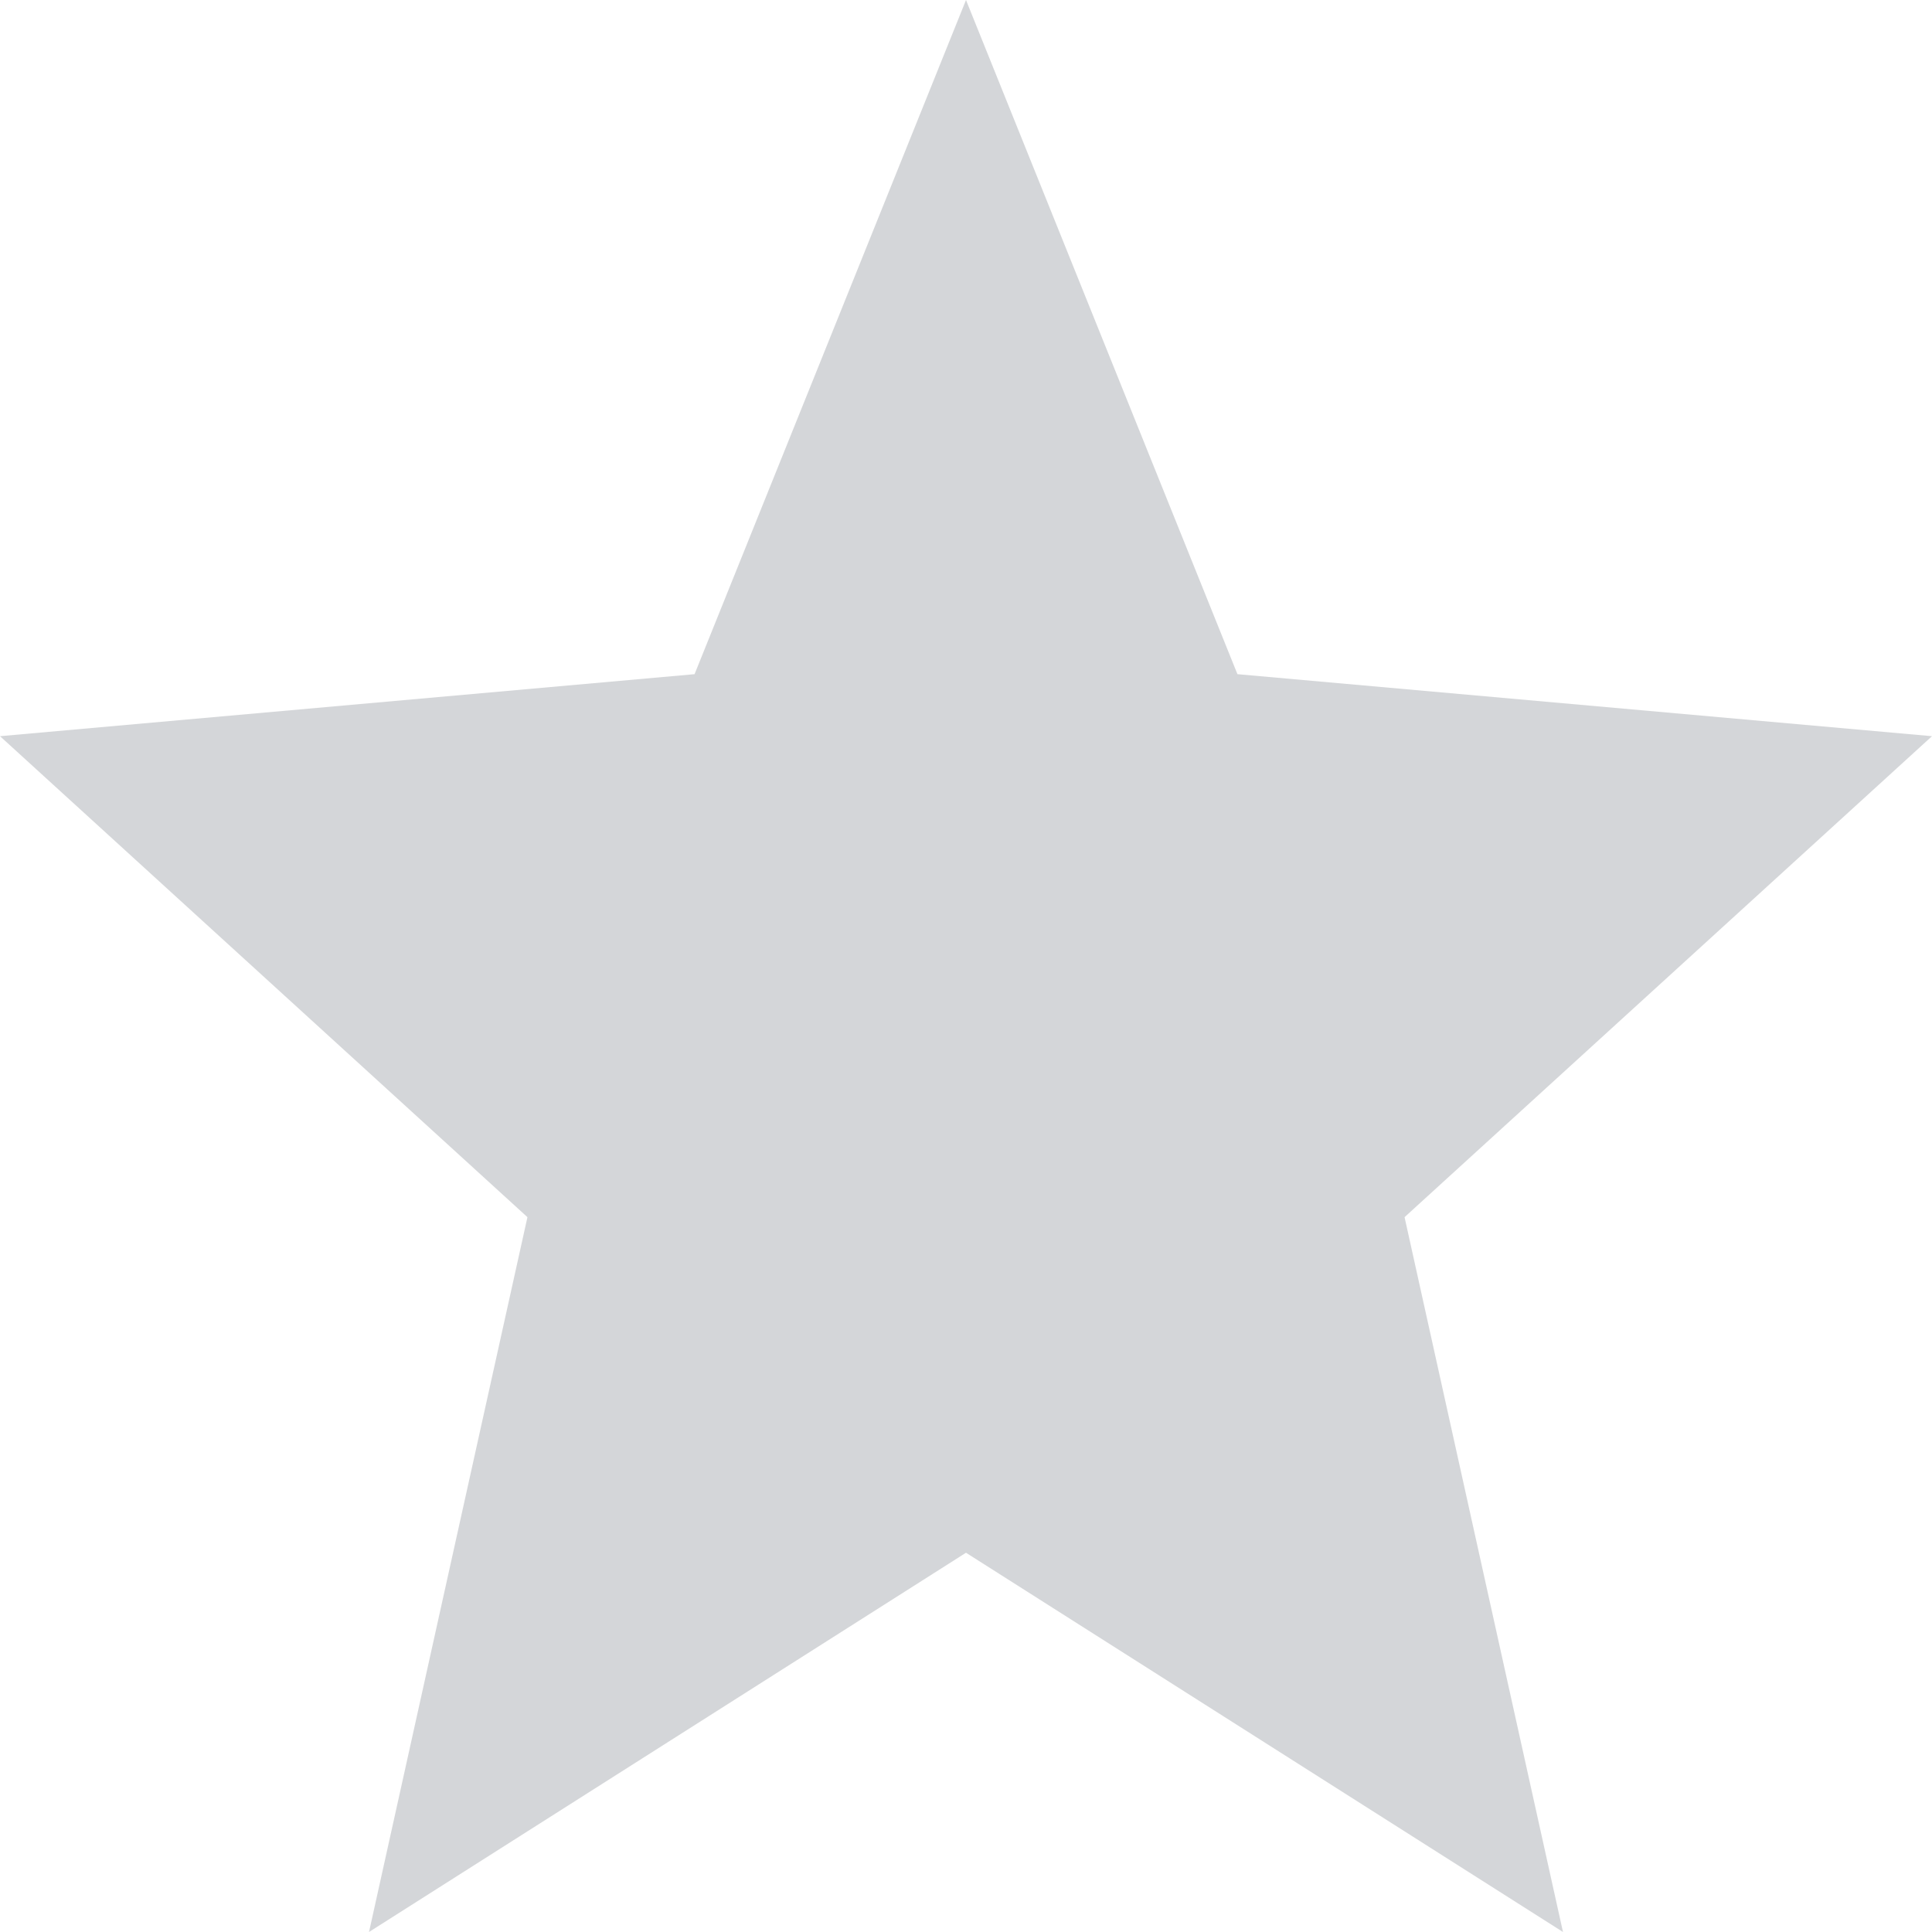
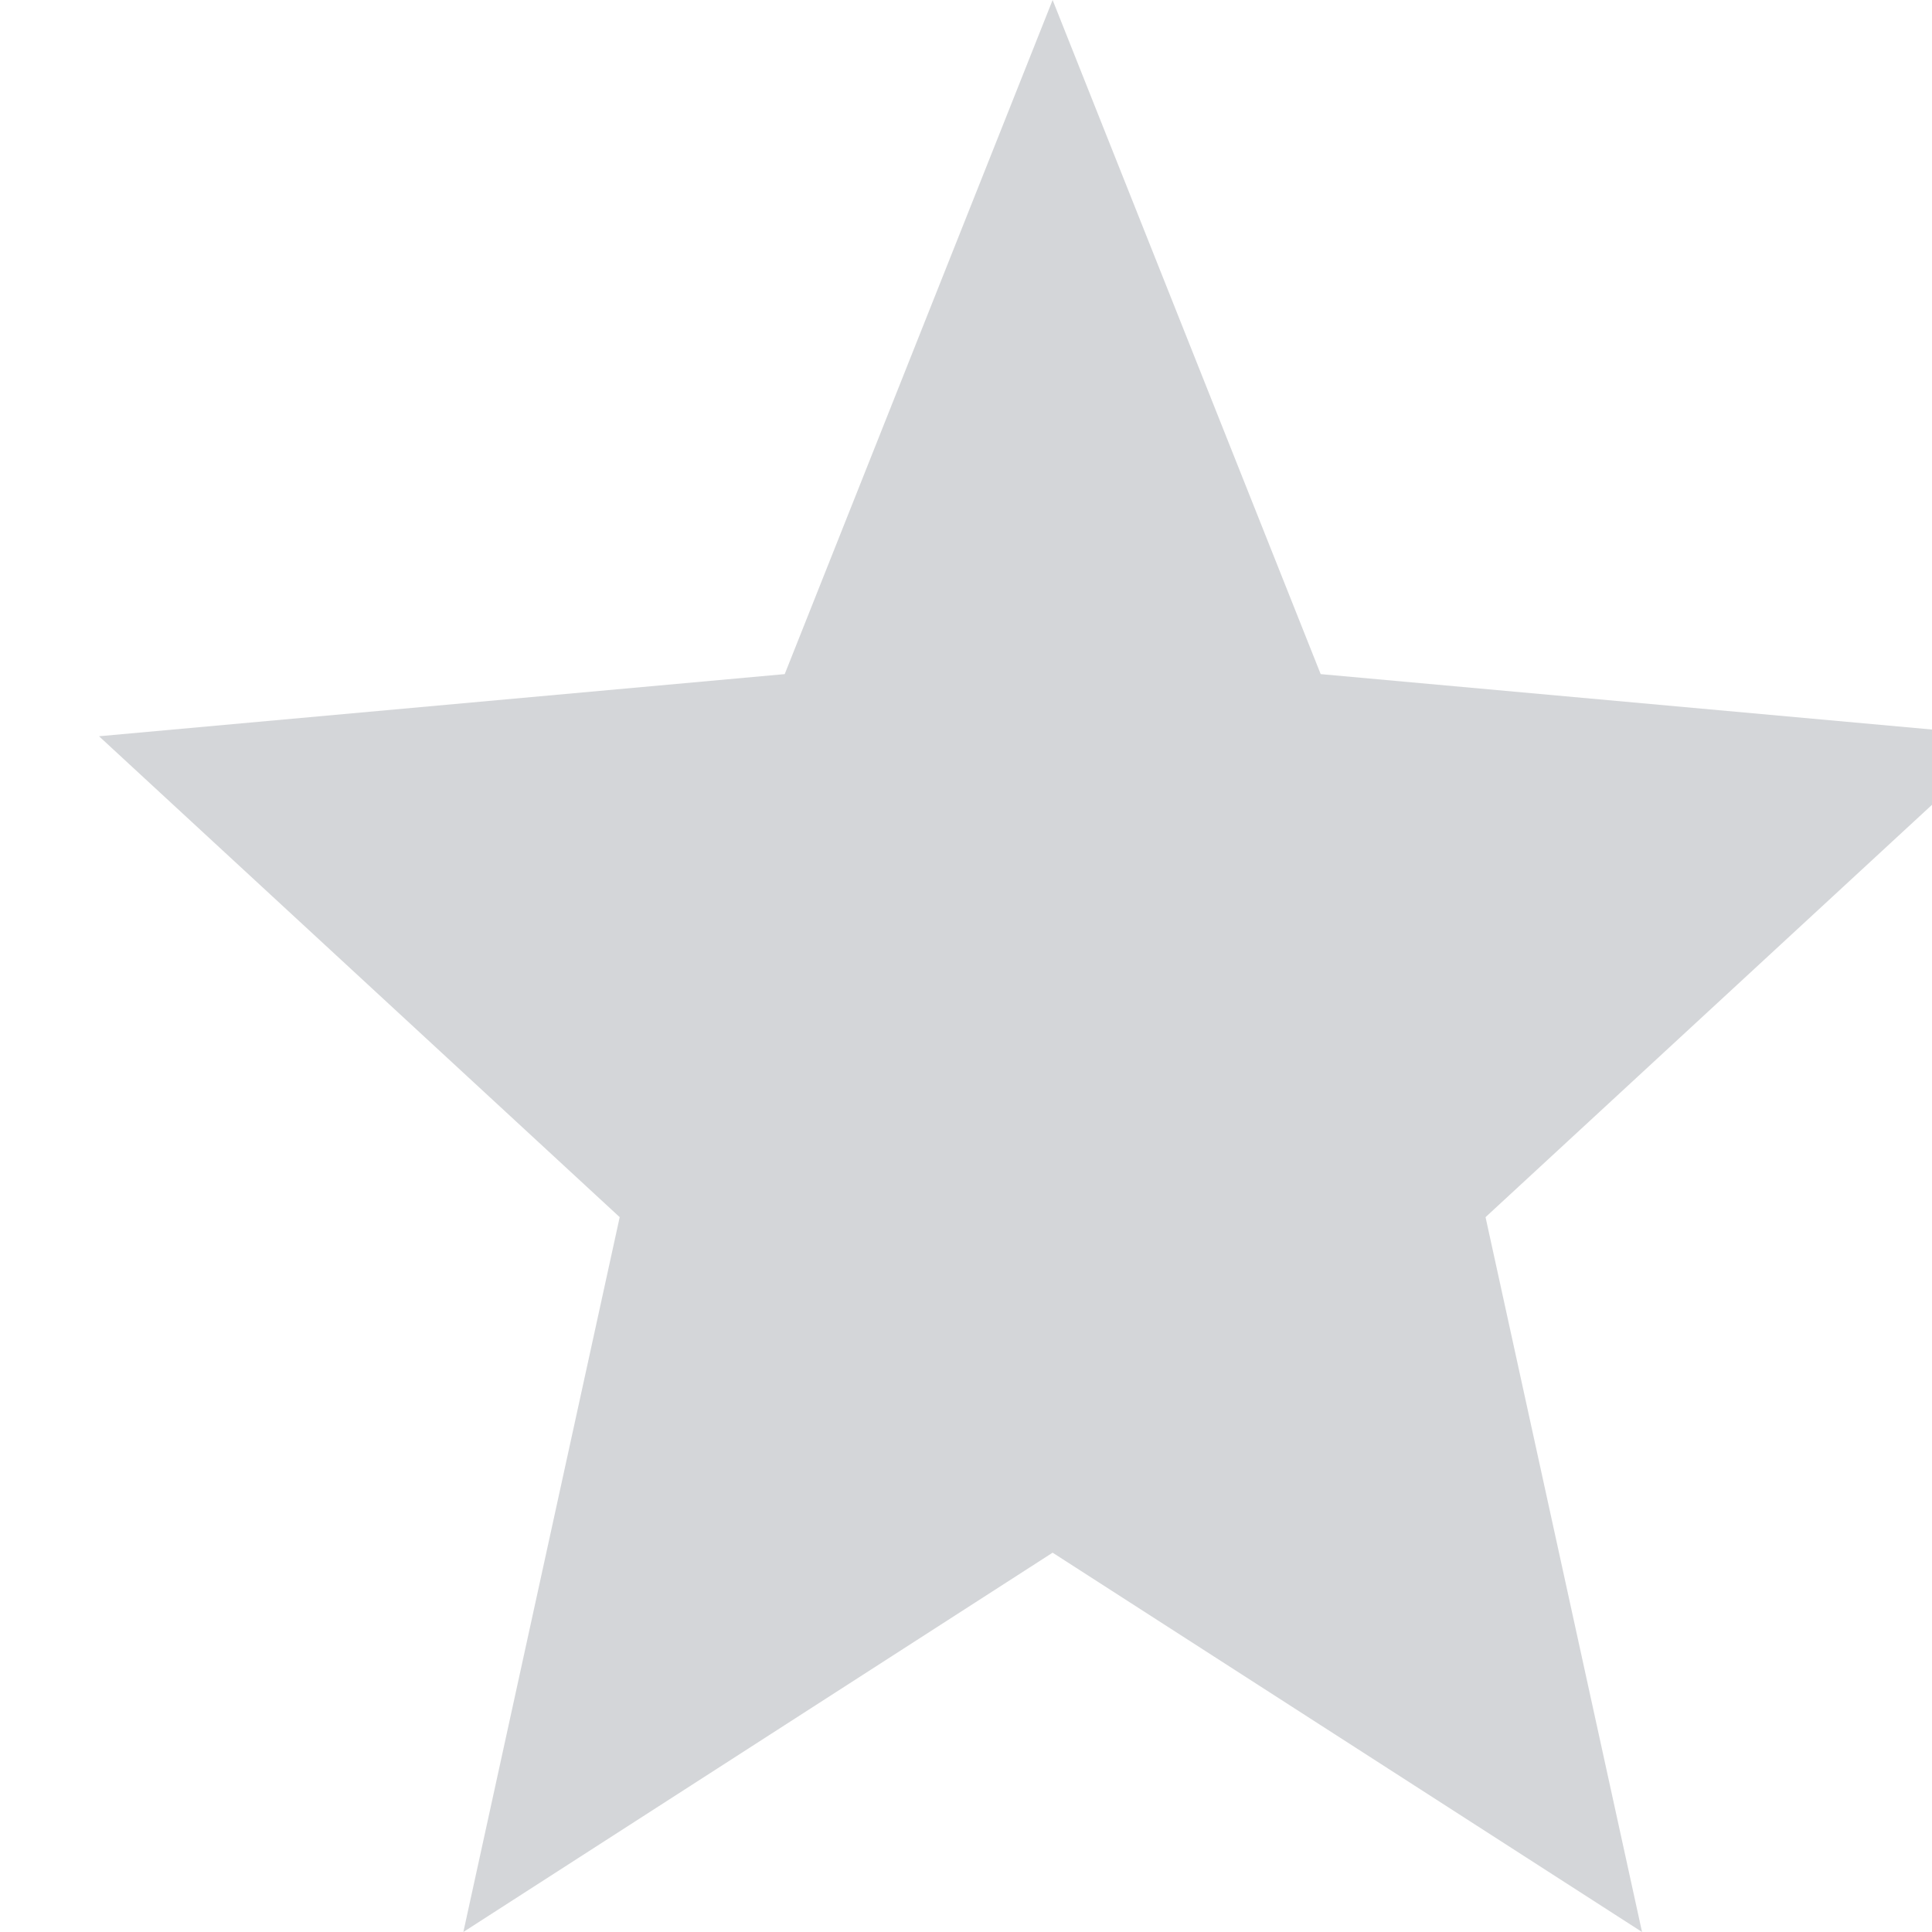
- <svg xmlns="http://www.w3.org/2000/svg" width="20" height="20" viewBox="0 0 20 20" fill="none">
-   <path opacity="0.5" fill-rule="evenodd" clip-rule="evenodd" d="M10 16.074L16.18 20L14.54 12.6L20 7.621L12.81 6.979L10 0L7.19 6.979L0 7.621L5.46 12.6L3.82 20L10 16.074Z" fill="#AAAEB3" />
+ <svg xmlns="http://www.w3.org/2000/svg" width="12" height="12" viewBox="0 0 12 12" fill="none">
+   <path opacity="0.5" fill-rule="evenodd" clip-rule="evenodd" d="M6.538 9.644L10.199 12L9.227 7.56L12.461 4.573L8.203 4.187L6.538 0L4.874 4.187L0.615 4.573L3.849 7.56L2.878 12L6.538 9.644Z" fill="#AAAEB3" />
</svg>
